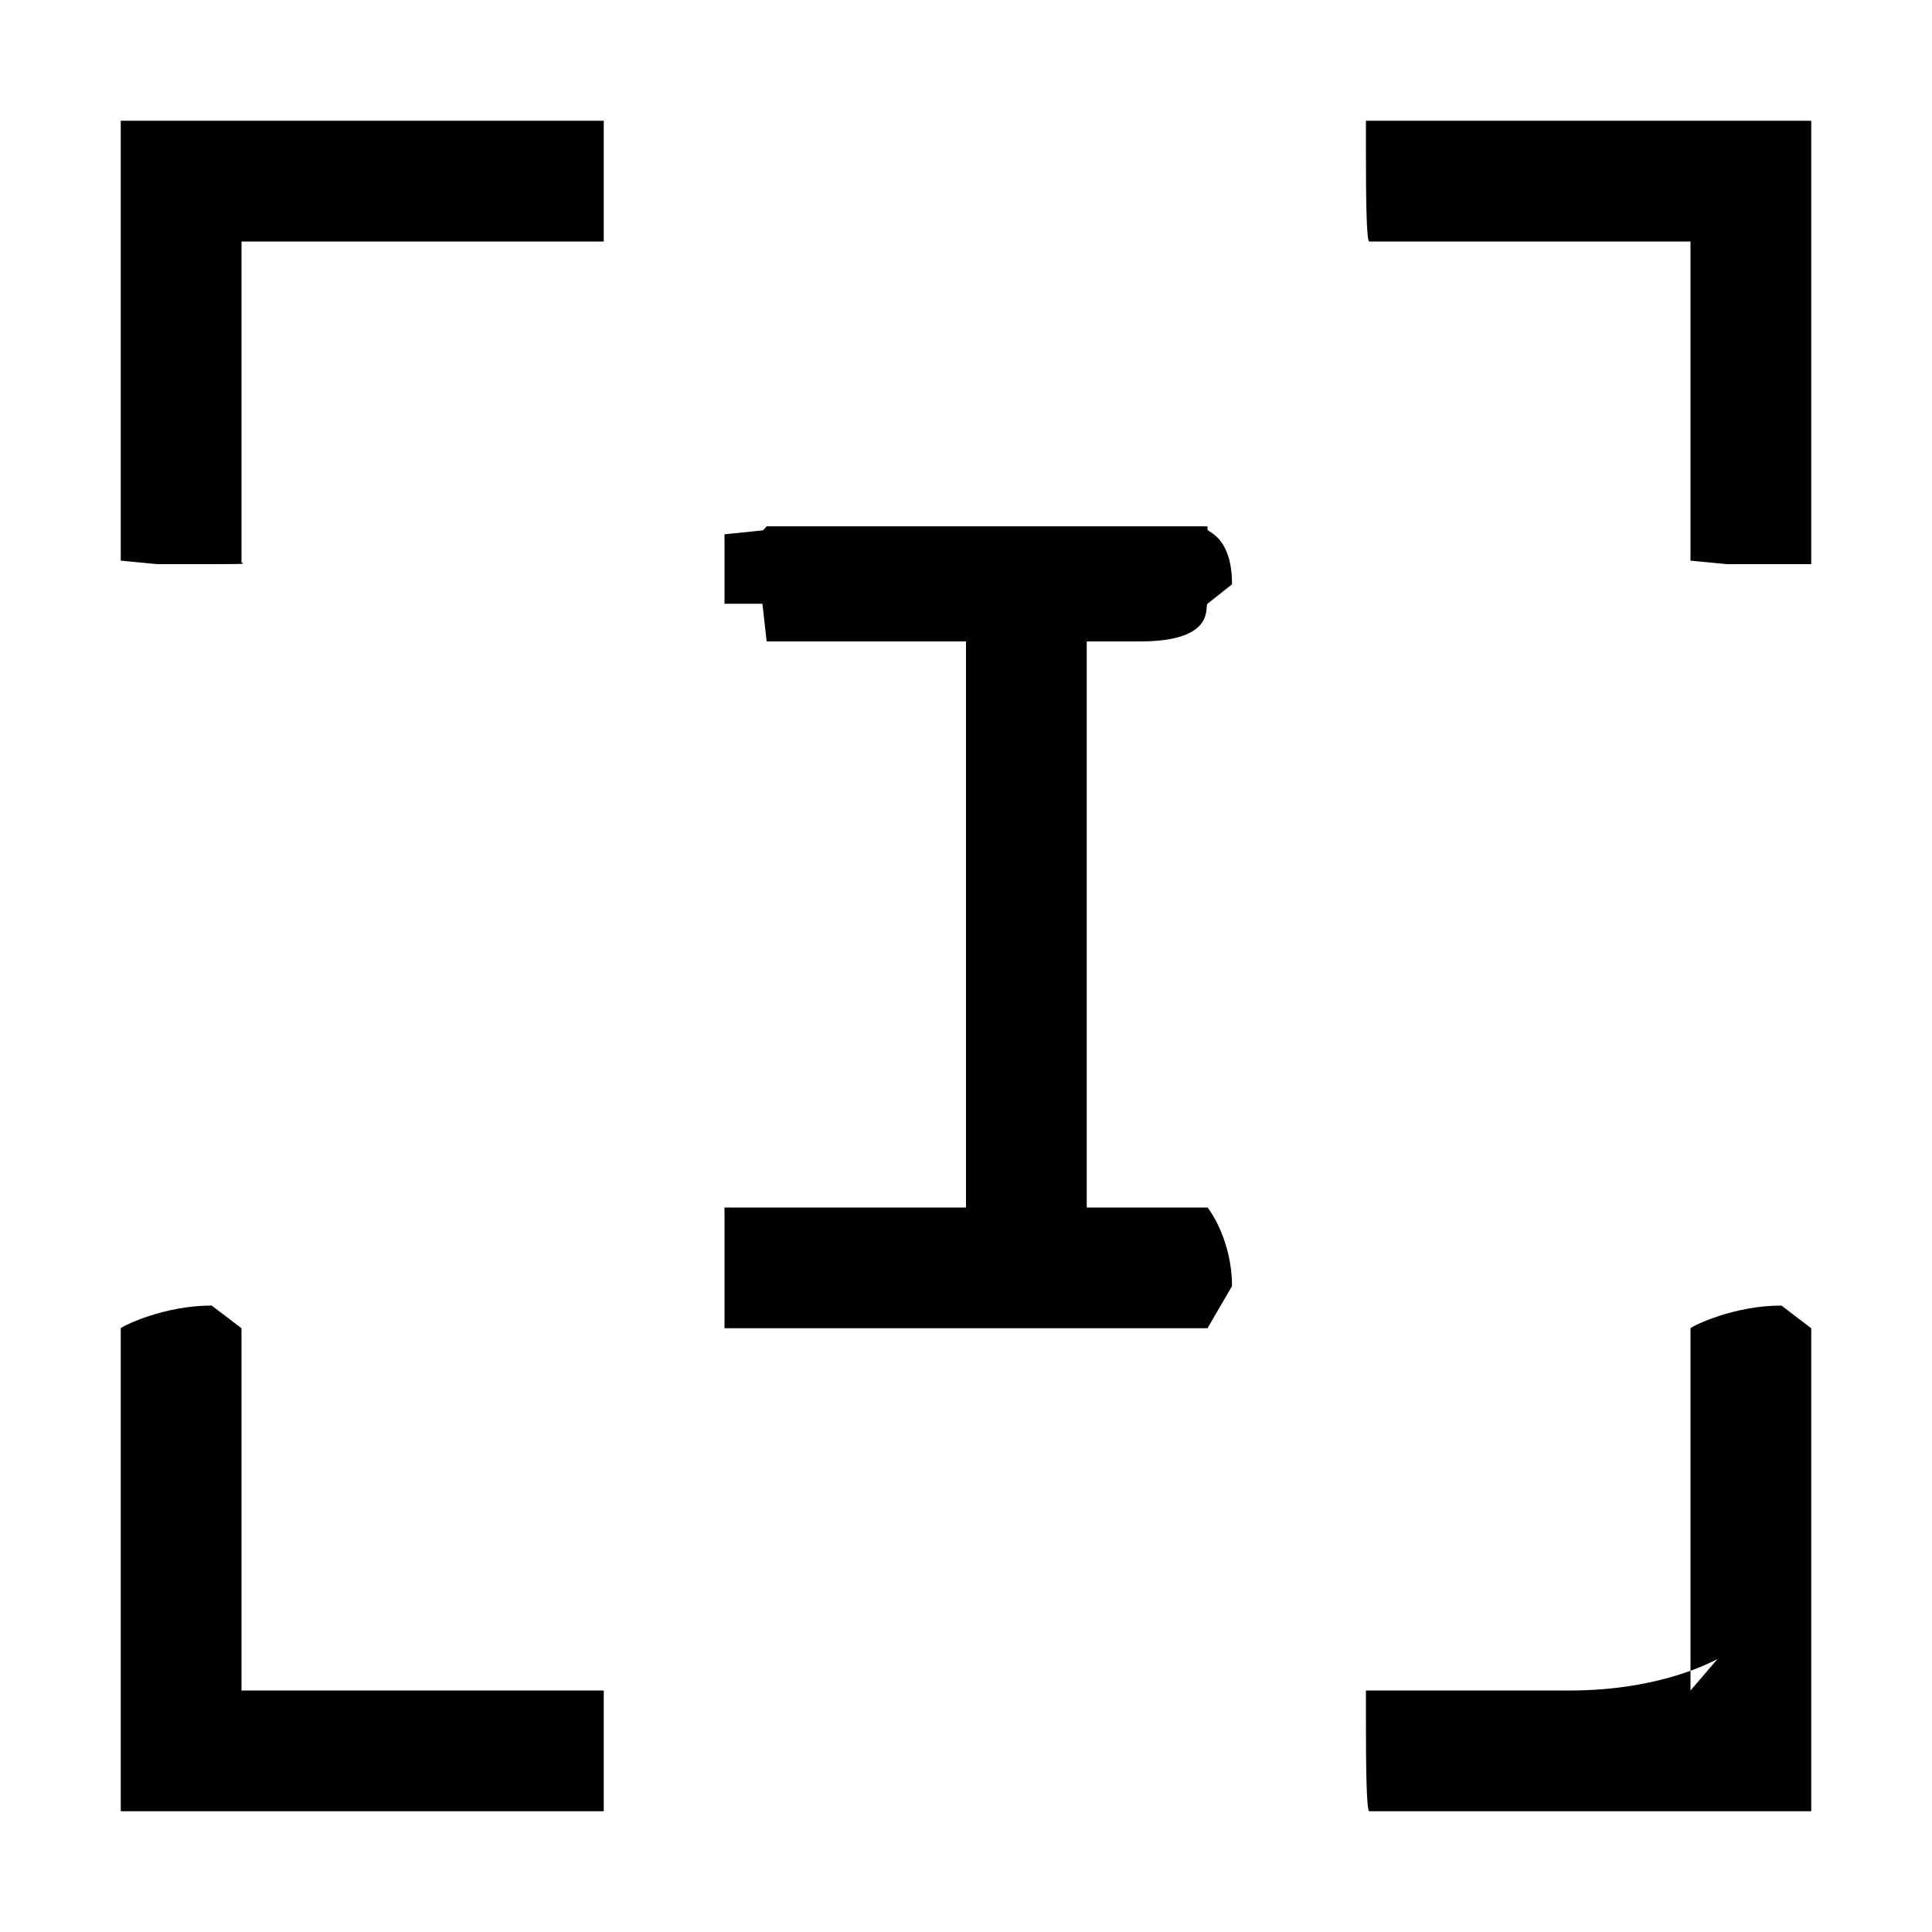
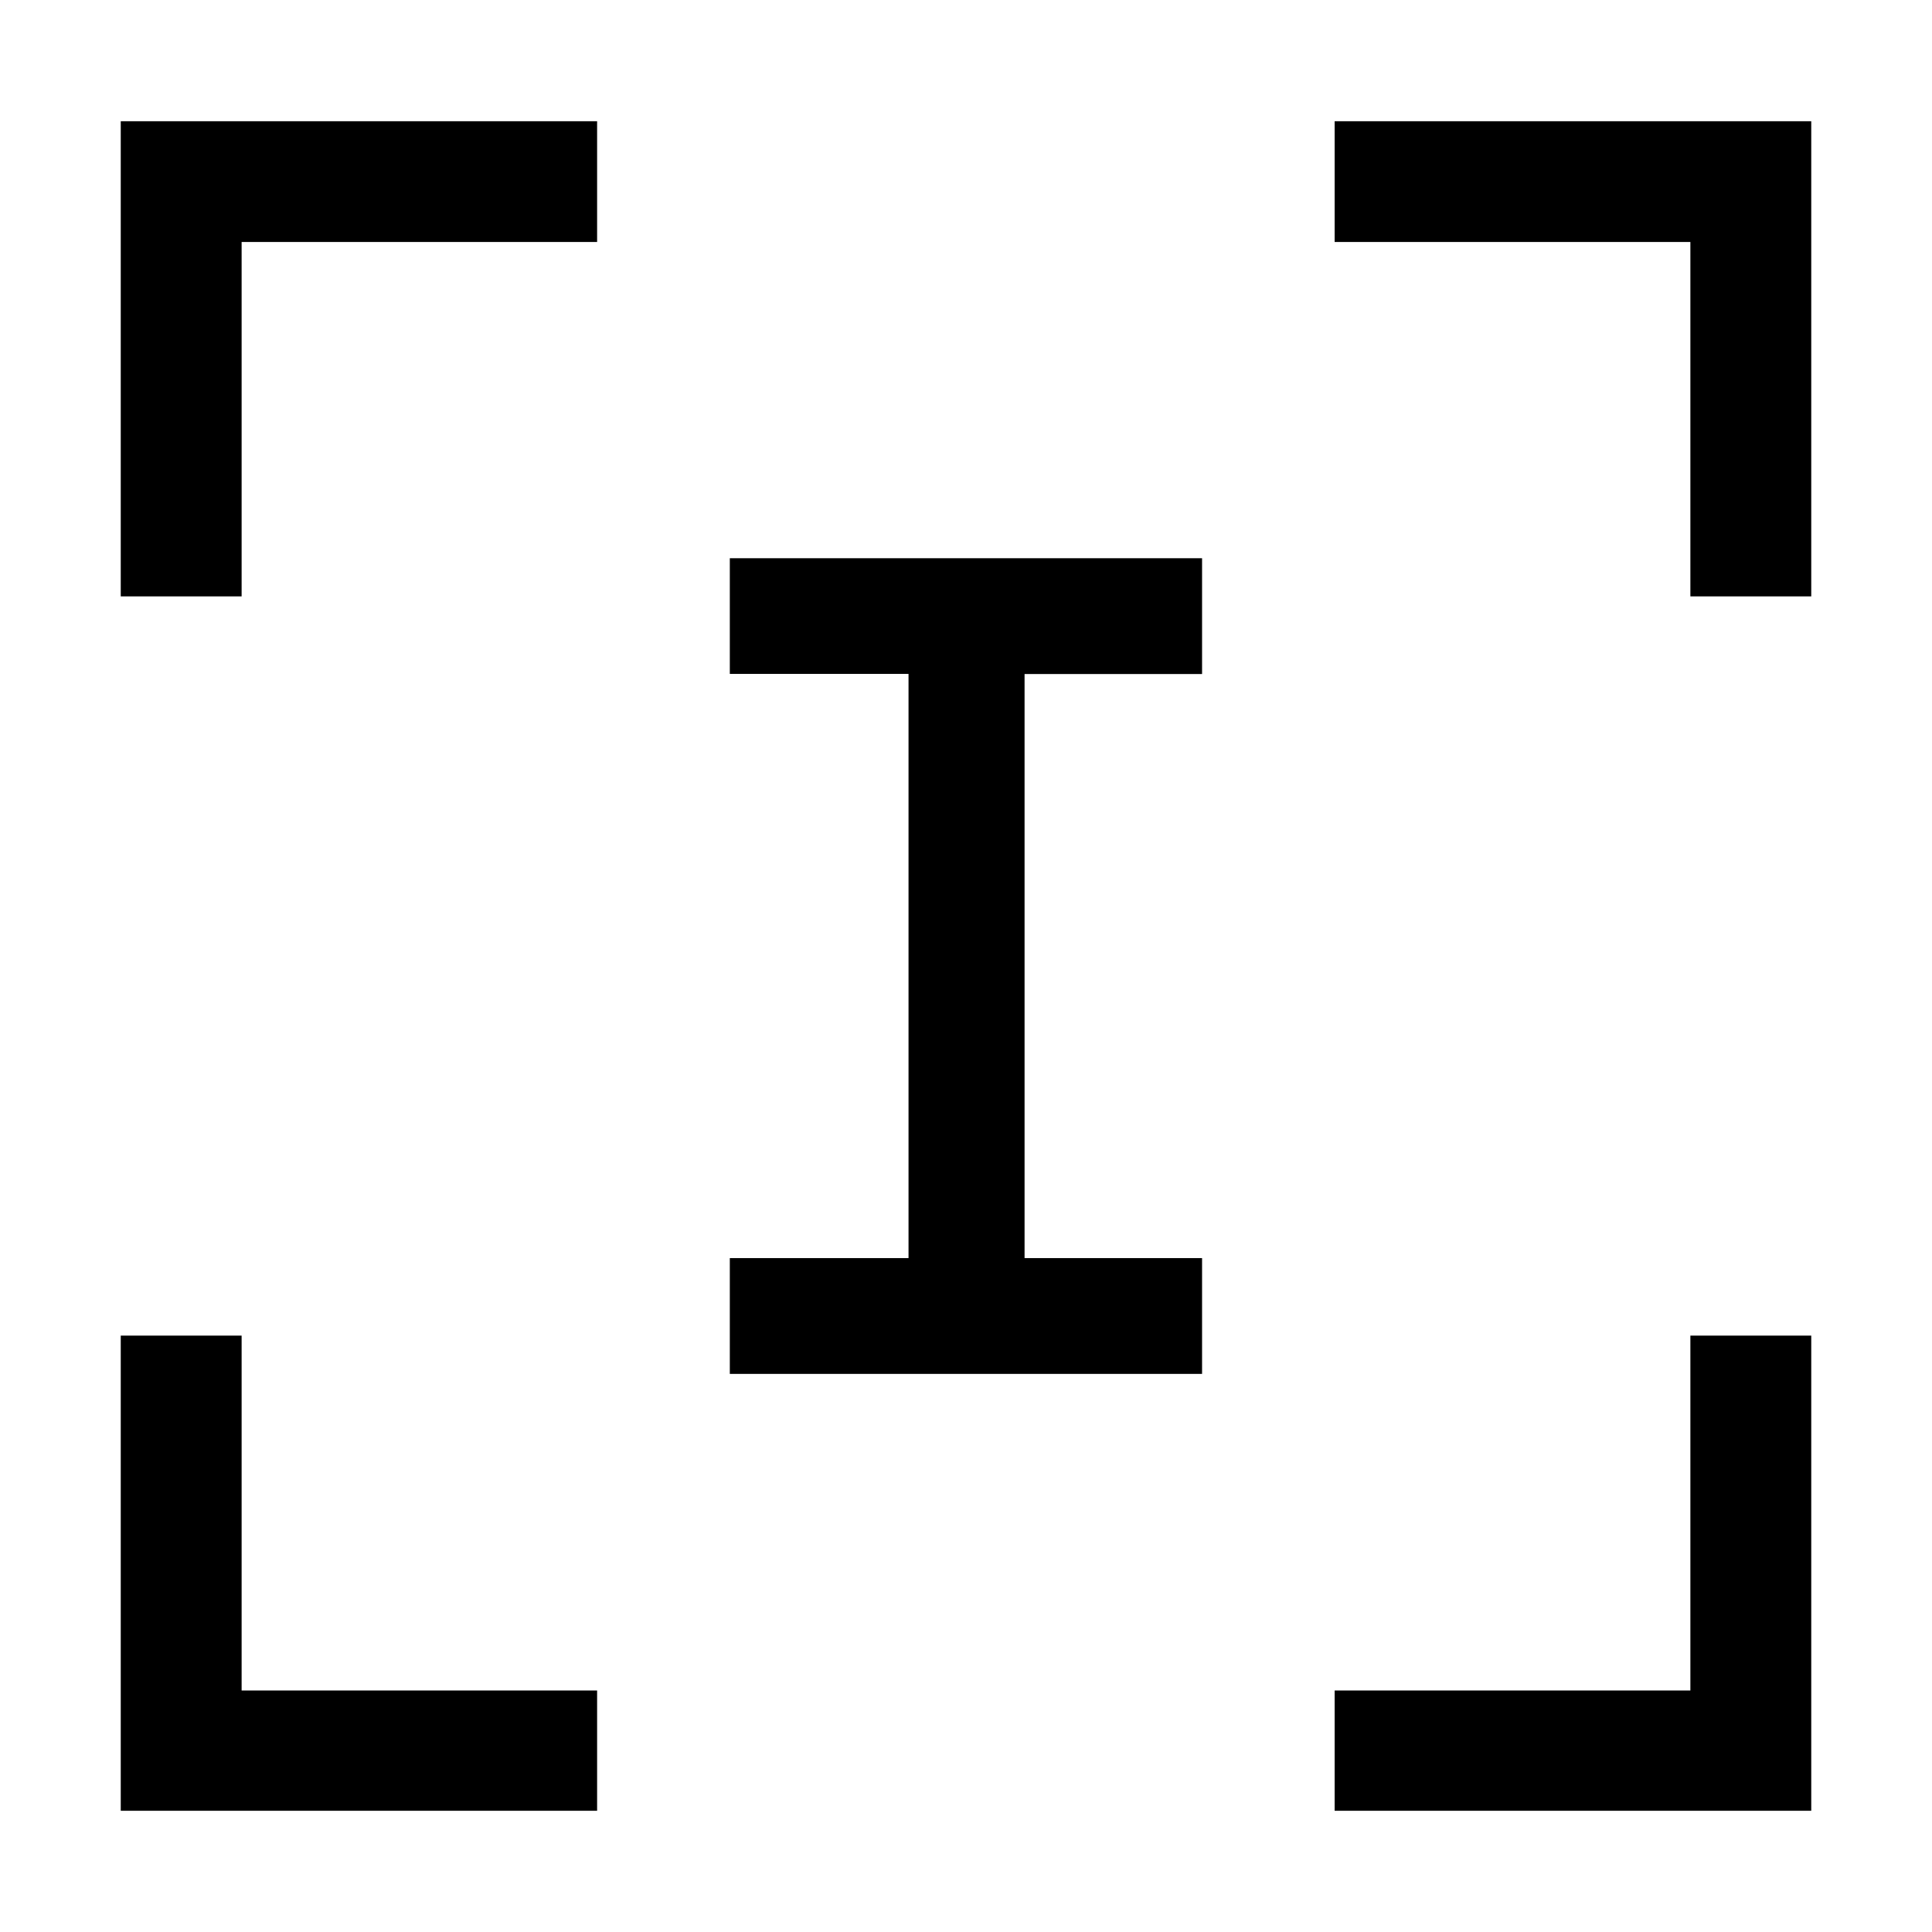
<svg xmlns="http://www.w3.org/2000/svg" viewBox="0 0 16 16" fill="currentColor">
-   <path fill-rule="evenodd" d="M1 15L1 14.677L1 13L1 11L1 11C1.025 10.977 1.36 10.812 1.753 10.812L2 11L2 11L2 11L2 12.311L2 14L3.679 14L5 14L5 14L5 14L5 14L5 14.663L5 14.699L5 15L3 15L1.302 15L1 15ZM11.338 15C11.316 14.975 11.312 14.625 11.312 14.239L11.312 14L11.344 14L11.375 14L13 14C13.776 14 14.208 13.744 14.223 13.74L14 14L14 12L14 11L14 11C14.025 10.977 14.36 10.812 14.753 10.812L15 11L15 11L15 11L15 13L15 14.666L15 15L15 15L13 15L11.364 15L11.338 15ZM6.319 11L6 11L6 10.648L6 10L6.319 10L6.349 10L7 10L8 10L8 8L8 5.312L7 5.312L6.349 5.312L6.314 5L6 5L6 5L6 4.425L6.319 4.392L6.349 4.359L8 4.359L10 4.359L10 4.388C10.023 4.413 10.203 4.468 10.203 4.839L10 5L10 5C9.974 5.023 10.075 5.312 9.44 5.312L9 5.312L9 8L9 10L9.443 10L10 10L10 10C10.023 10.025 10.203 10.28 10.203 10.651L10 11L10 11L10 11L8 11L6.349 11L6.319 11ZM1 4.643L1 4.615L1 3L1 1L1 1L1.307 1L3 1L5 1L5 1L5 1L5 1L5 1.684L5 2L5 2L3.685 2L2 2L2 3L2 4.62L2 4.646C1.975 4.669 2.14 4.672 1.747 4.672L1.302 4.672L1 4.643ZM14 4.643L14 4.615L14 3L14 2L13 2L11.364 2L11.338 2C11.316 1.975 11.312 1.64 11.312 1.247L11.312 1L11.341 1L11.37 1L13 1L15 1L15 1L15 1L15 3L15 4.604L15 4.638L15 4.672L15 4.672L14.302 4.672L14 4.643Z" />
+   <path fill-rule="evenodd" d="M4.945 1.004L1 1.004L1 4.939L2.001 4.939L2.001 2.004L4.945 2.004L4.945 1.004ZM15 4.939L15 1.004L11.053 1.004L11.053 2.004L13.999 2.004L13.999 4.939L15 4.939ZM6.044 10.419L6.044 11.378L9.955 11.378L9.955 10.419L8.485 10.419L8.485 5.582L9.955 5.582L9.955 4.623L6.044 4.623L6.044 5.581L7.524 5.581L7.524 10.419L6.044 10.419ZM1 14.996L4.945 14.996L4.945 14L2.001 14L2.001 11.061L1 11.061L1 14.996ZM15 14.996L15 11.061L13.999 11.061L13.999 14L11.053 14L11.053 14.996L15 14.996Z" />
</svg>
